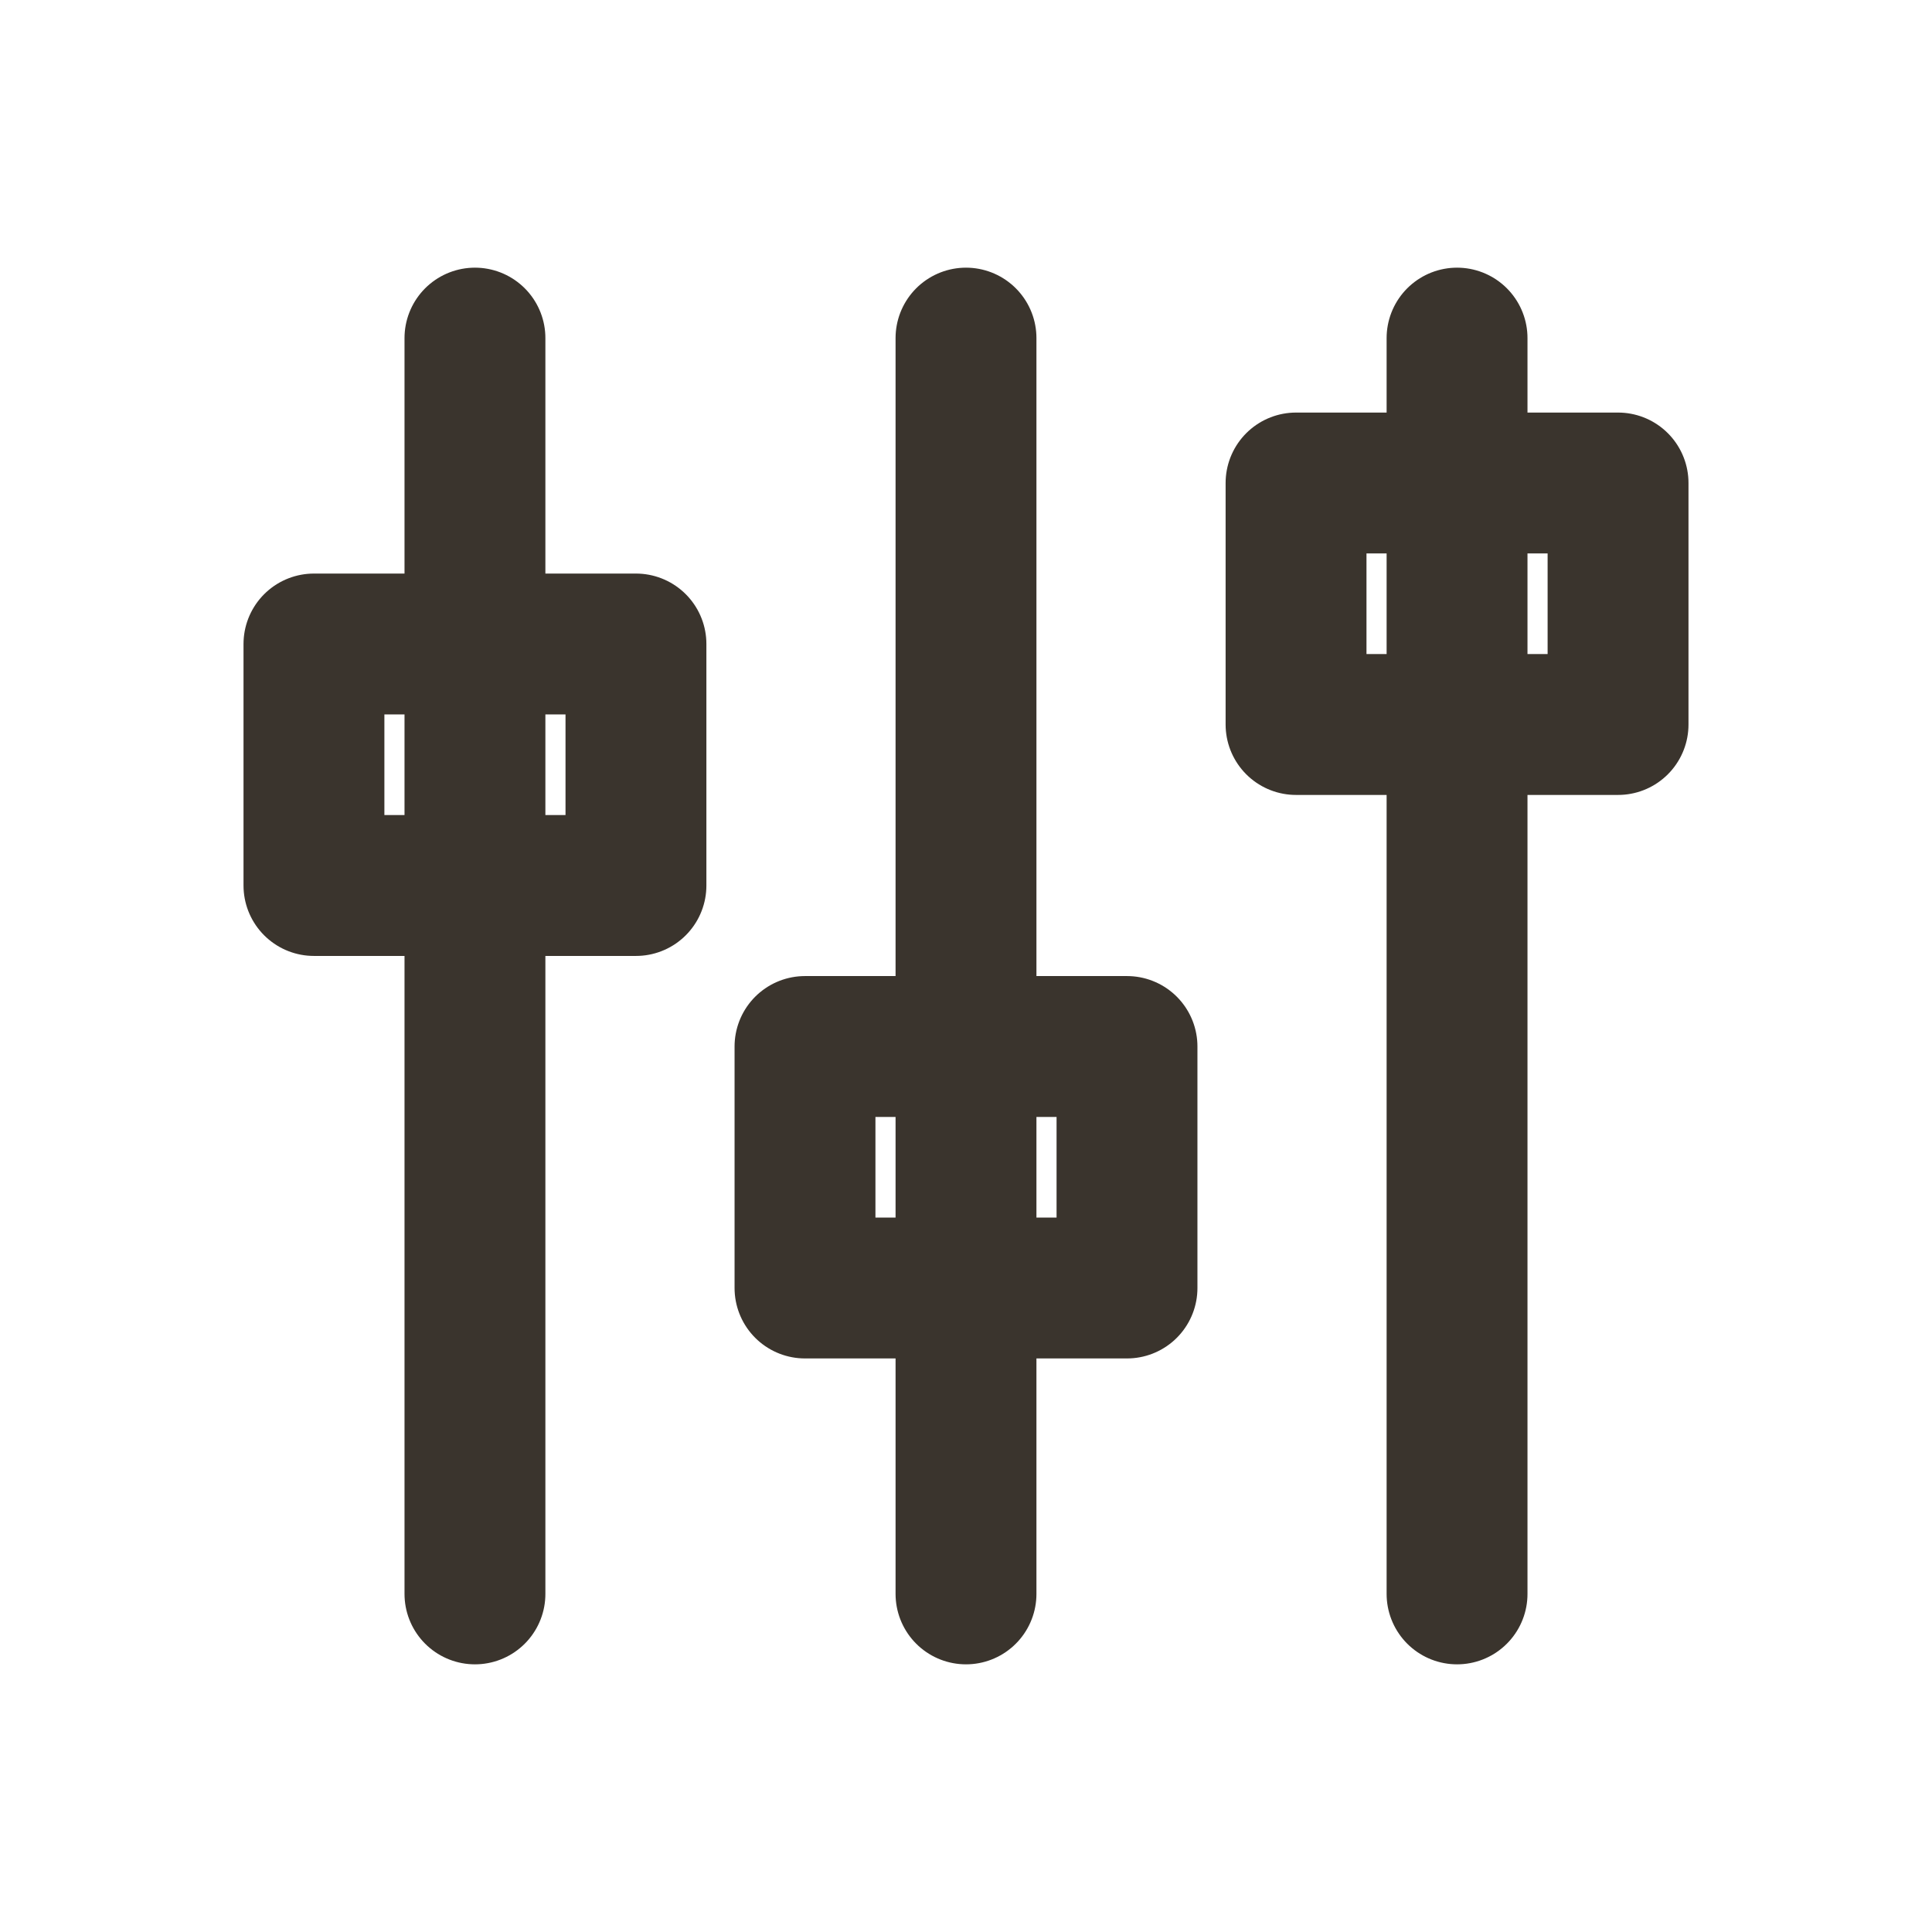
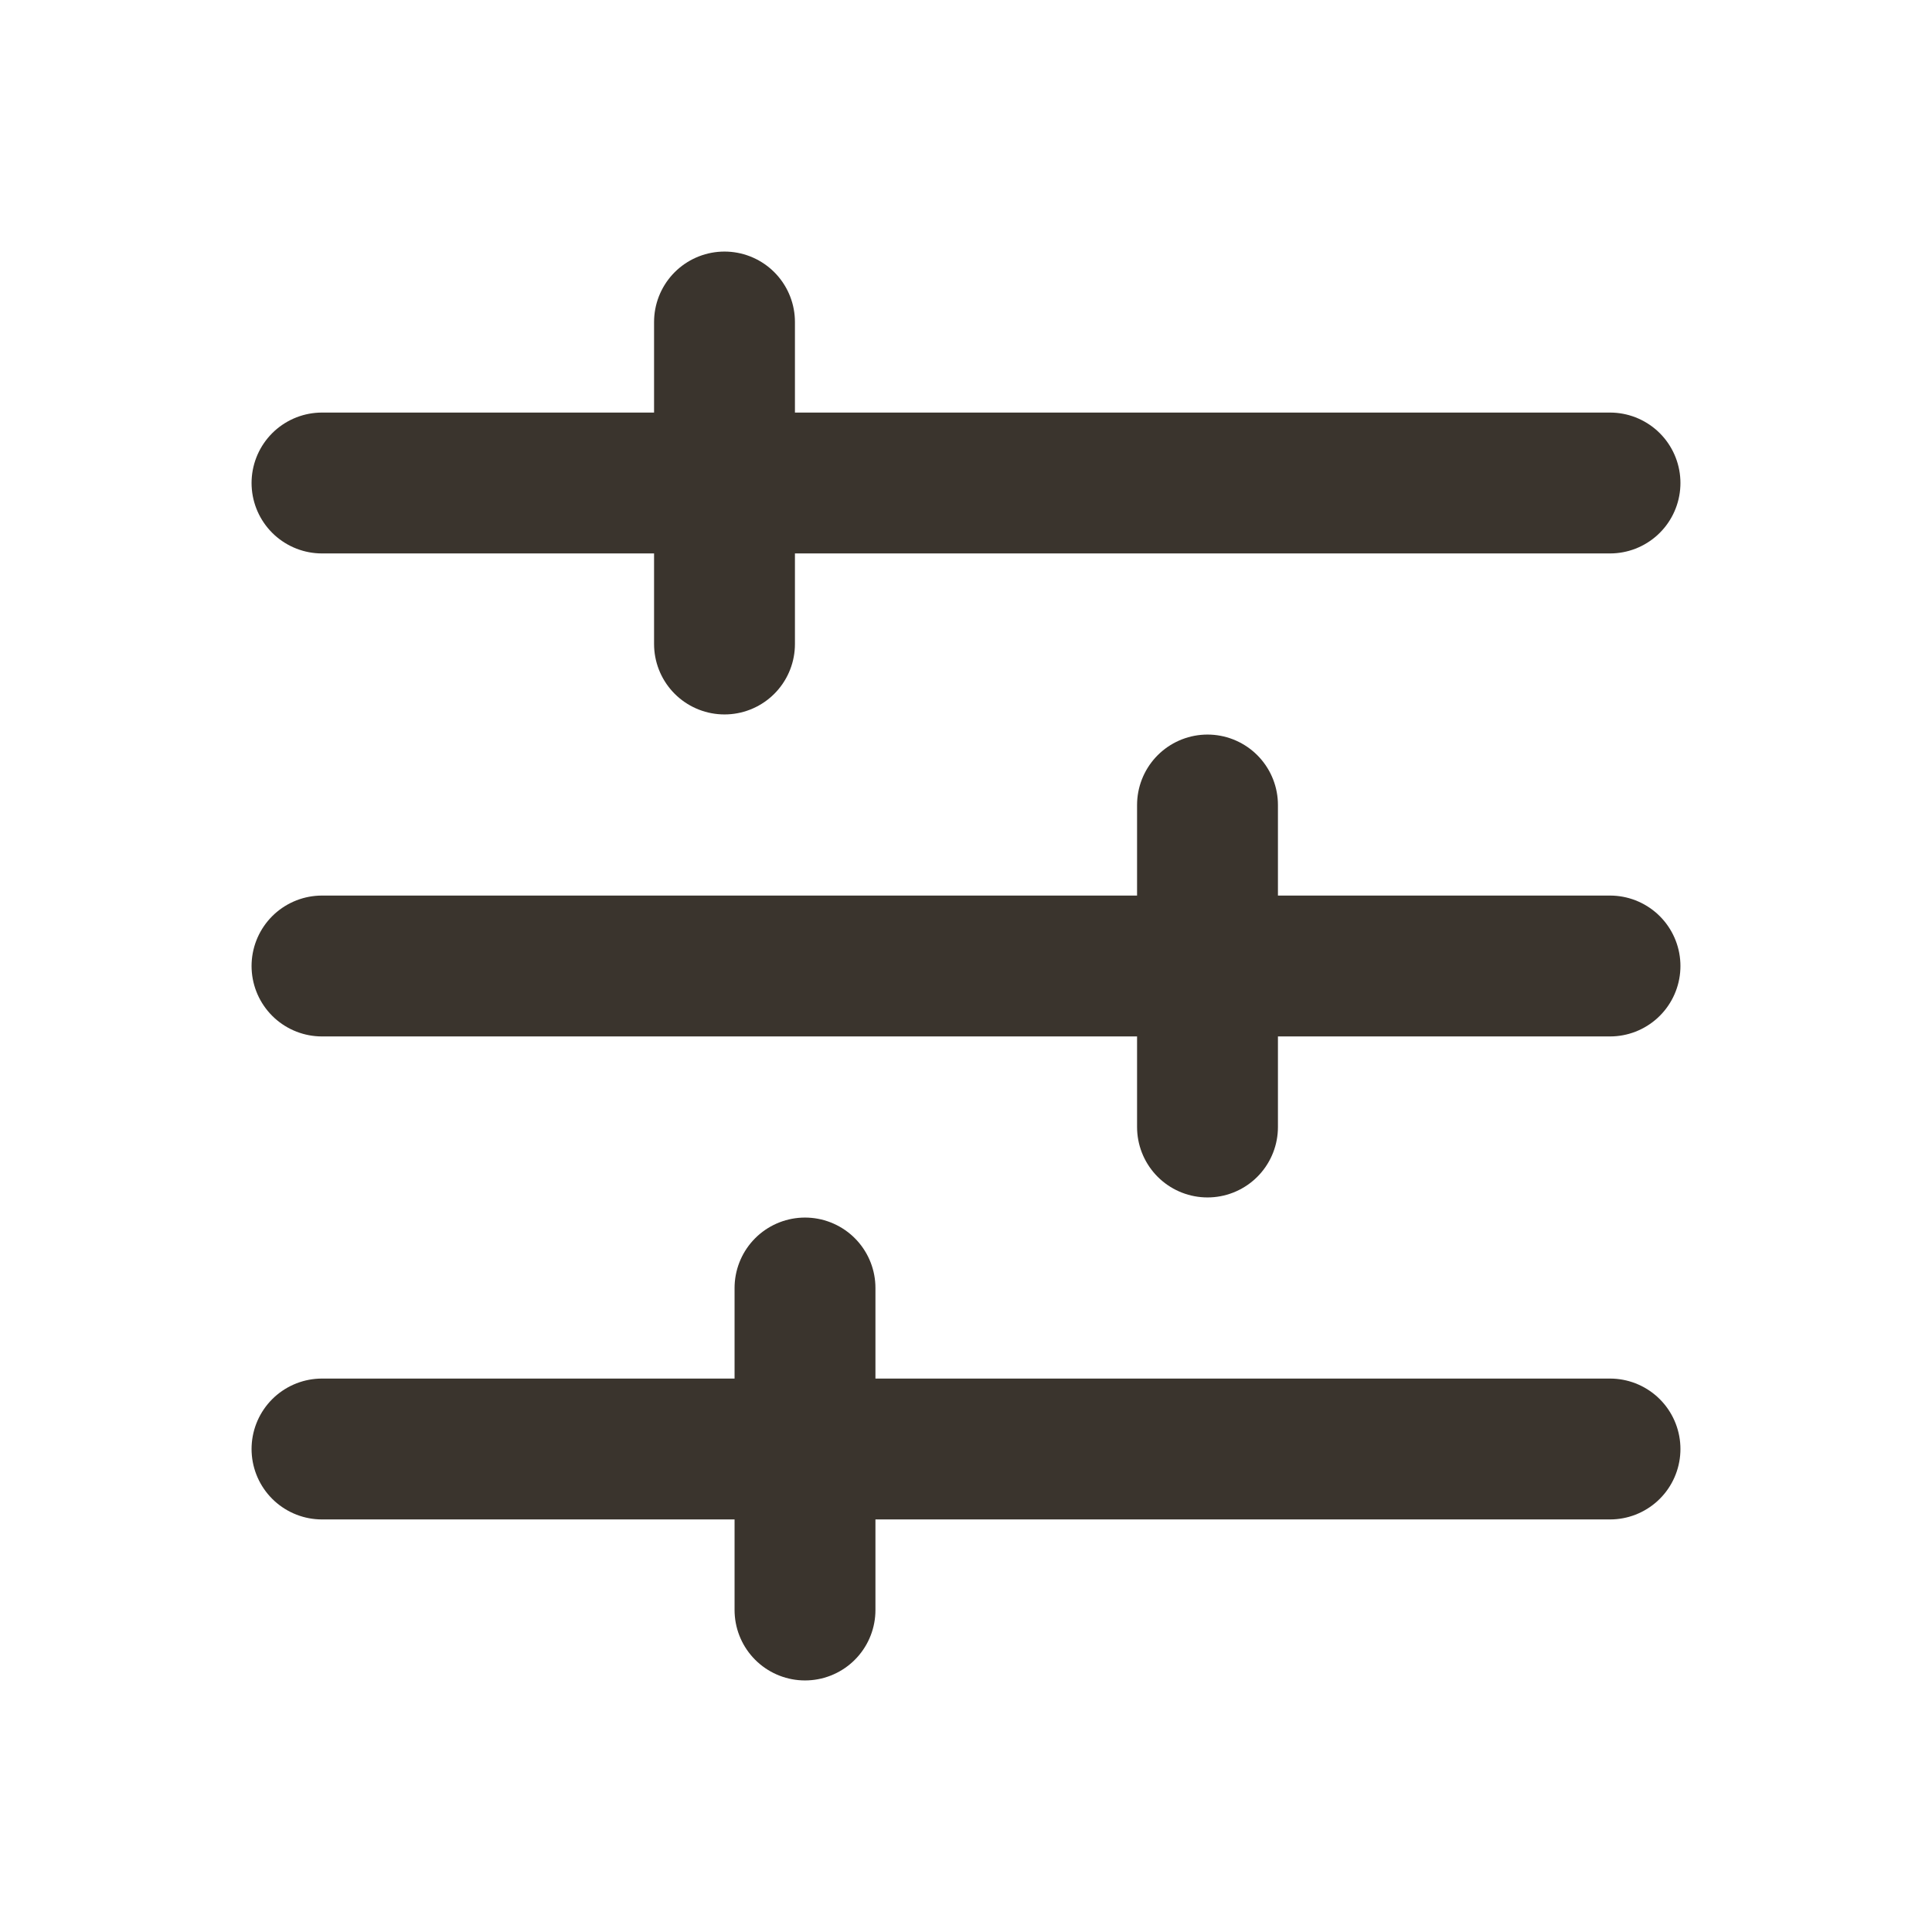
<svg xmlns="http://www.w3.org/2000/svg" viewBox="0 0 24 24" width="24" height="24" role="img" aria-label="Advanced" fill="none" stroke="#3A342D" stroke-width="1.75" stroke-linecap="round" stroke-linejoin="round">
-   <path d="M5.9 4.2 V19.8 M12 4.2 V19.8 M18.1 4.2 V19.8" />
-   <path d="M3.9 8 H7.9 V11 H3.9 Z M10 13 H14 V16 H10 Z M16.1 6 H20.1 V9 H16.1 Z" />
+   <path d="M4 6h16" />
+   <path d="M4 12h16" />
+   <path d="M4 18h16" />
+   <path d="M9 4v4" />
+   <path d="M15 10v4" />
+   <path d="M10 16v4" />
</svg>
